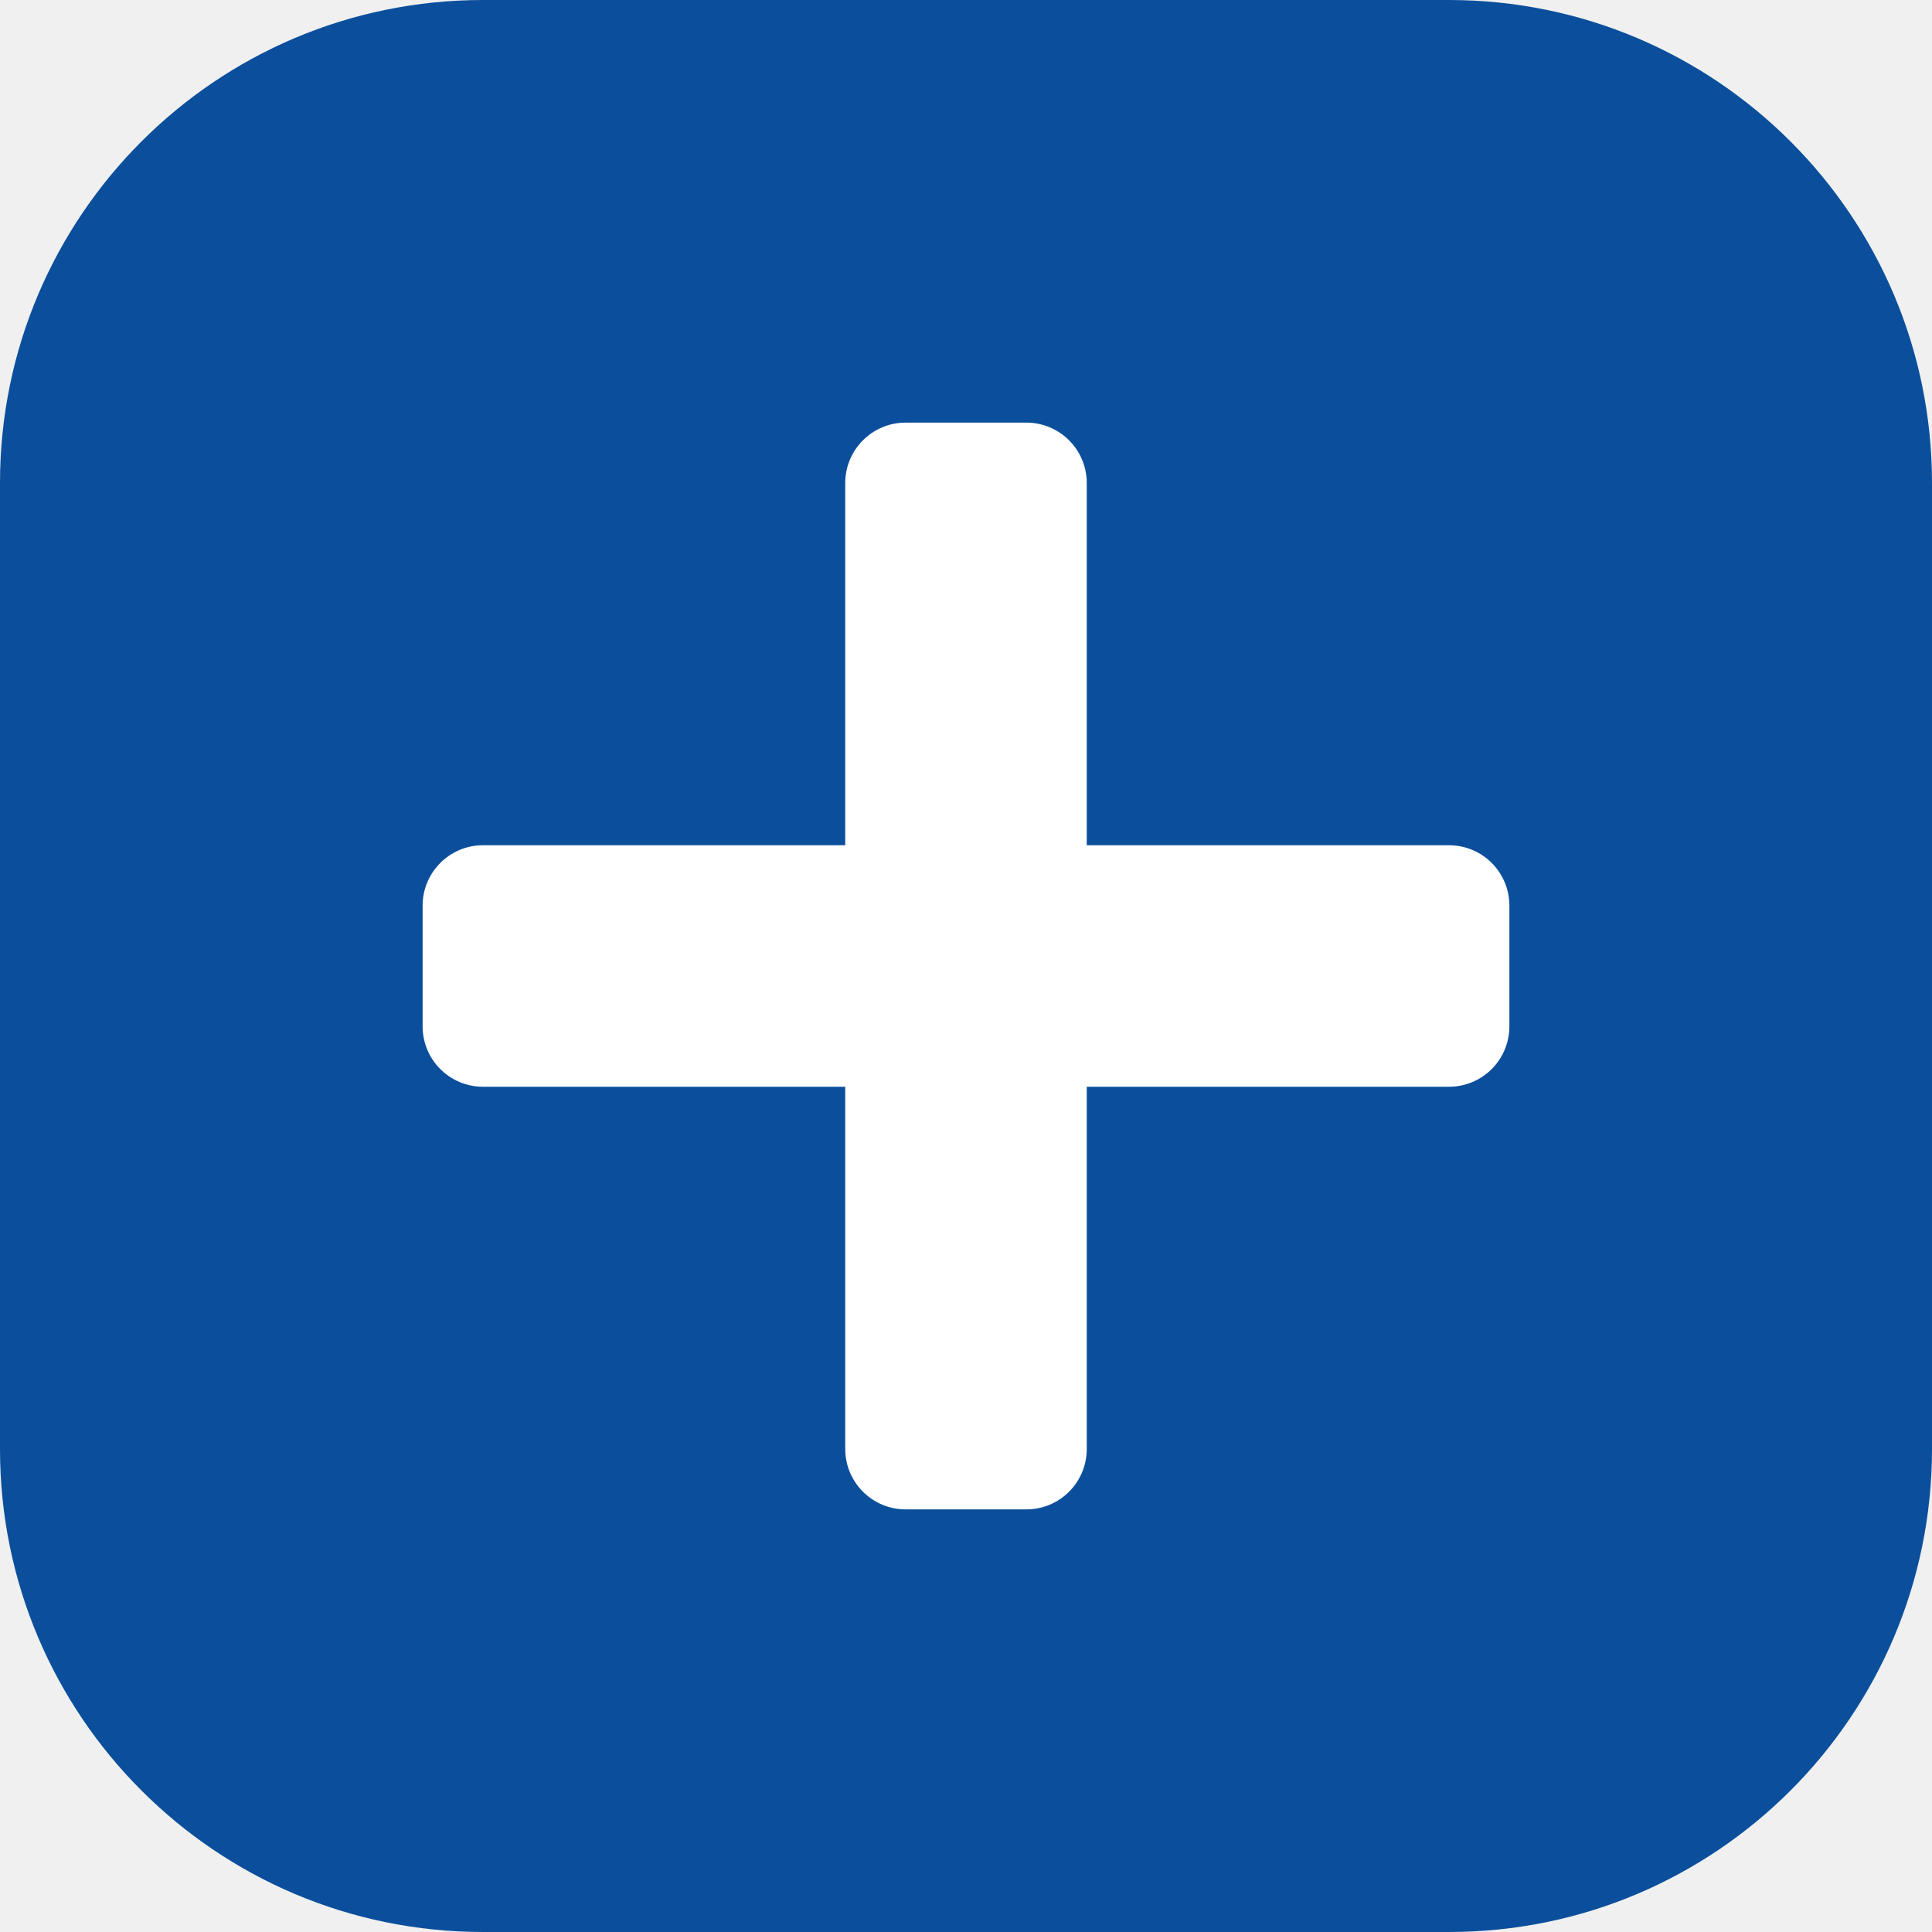
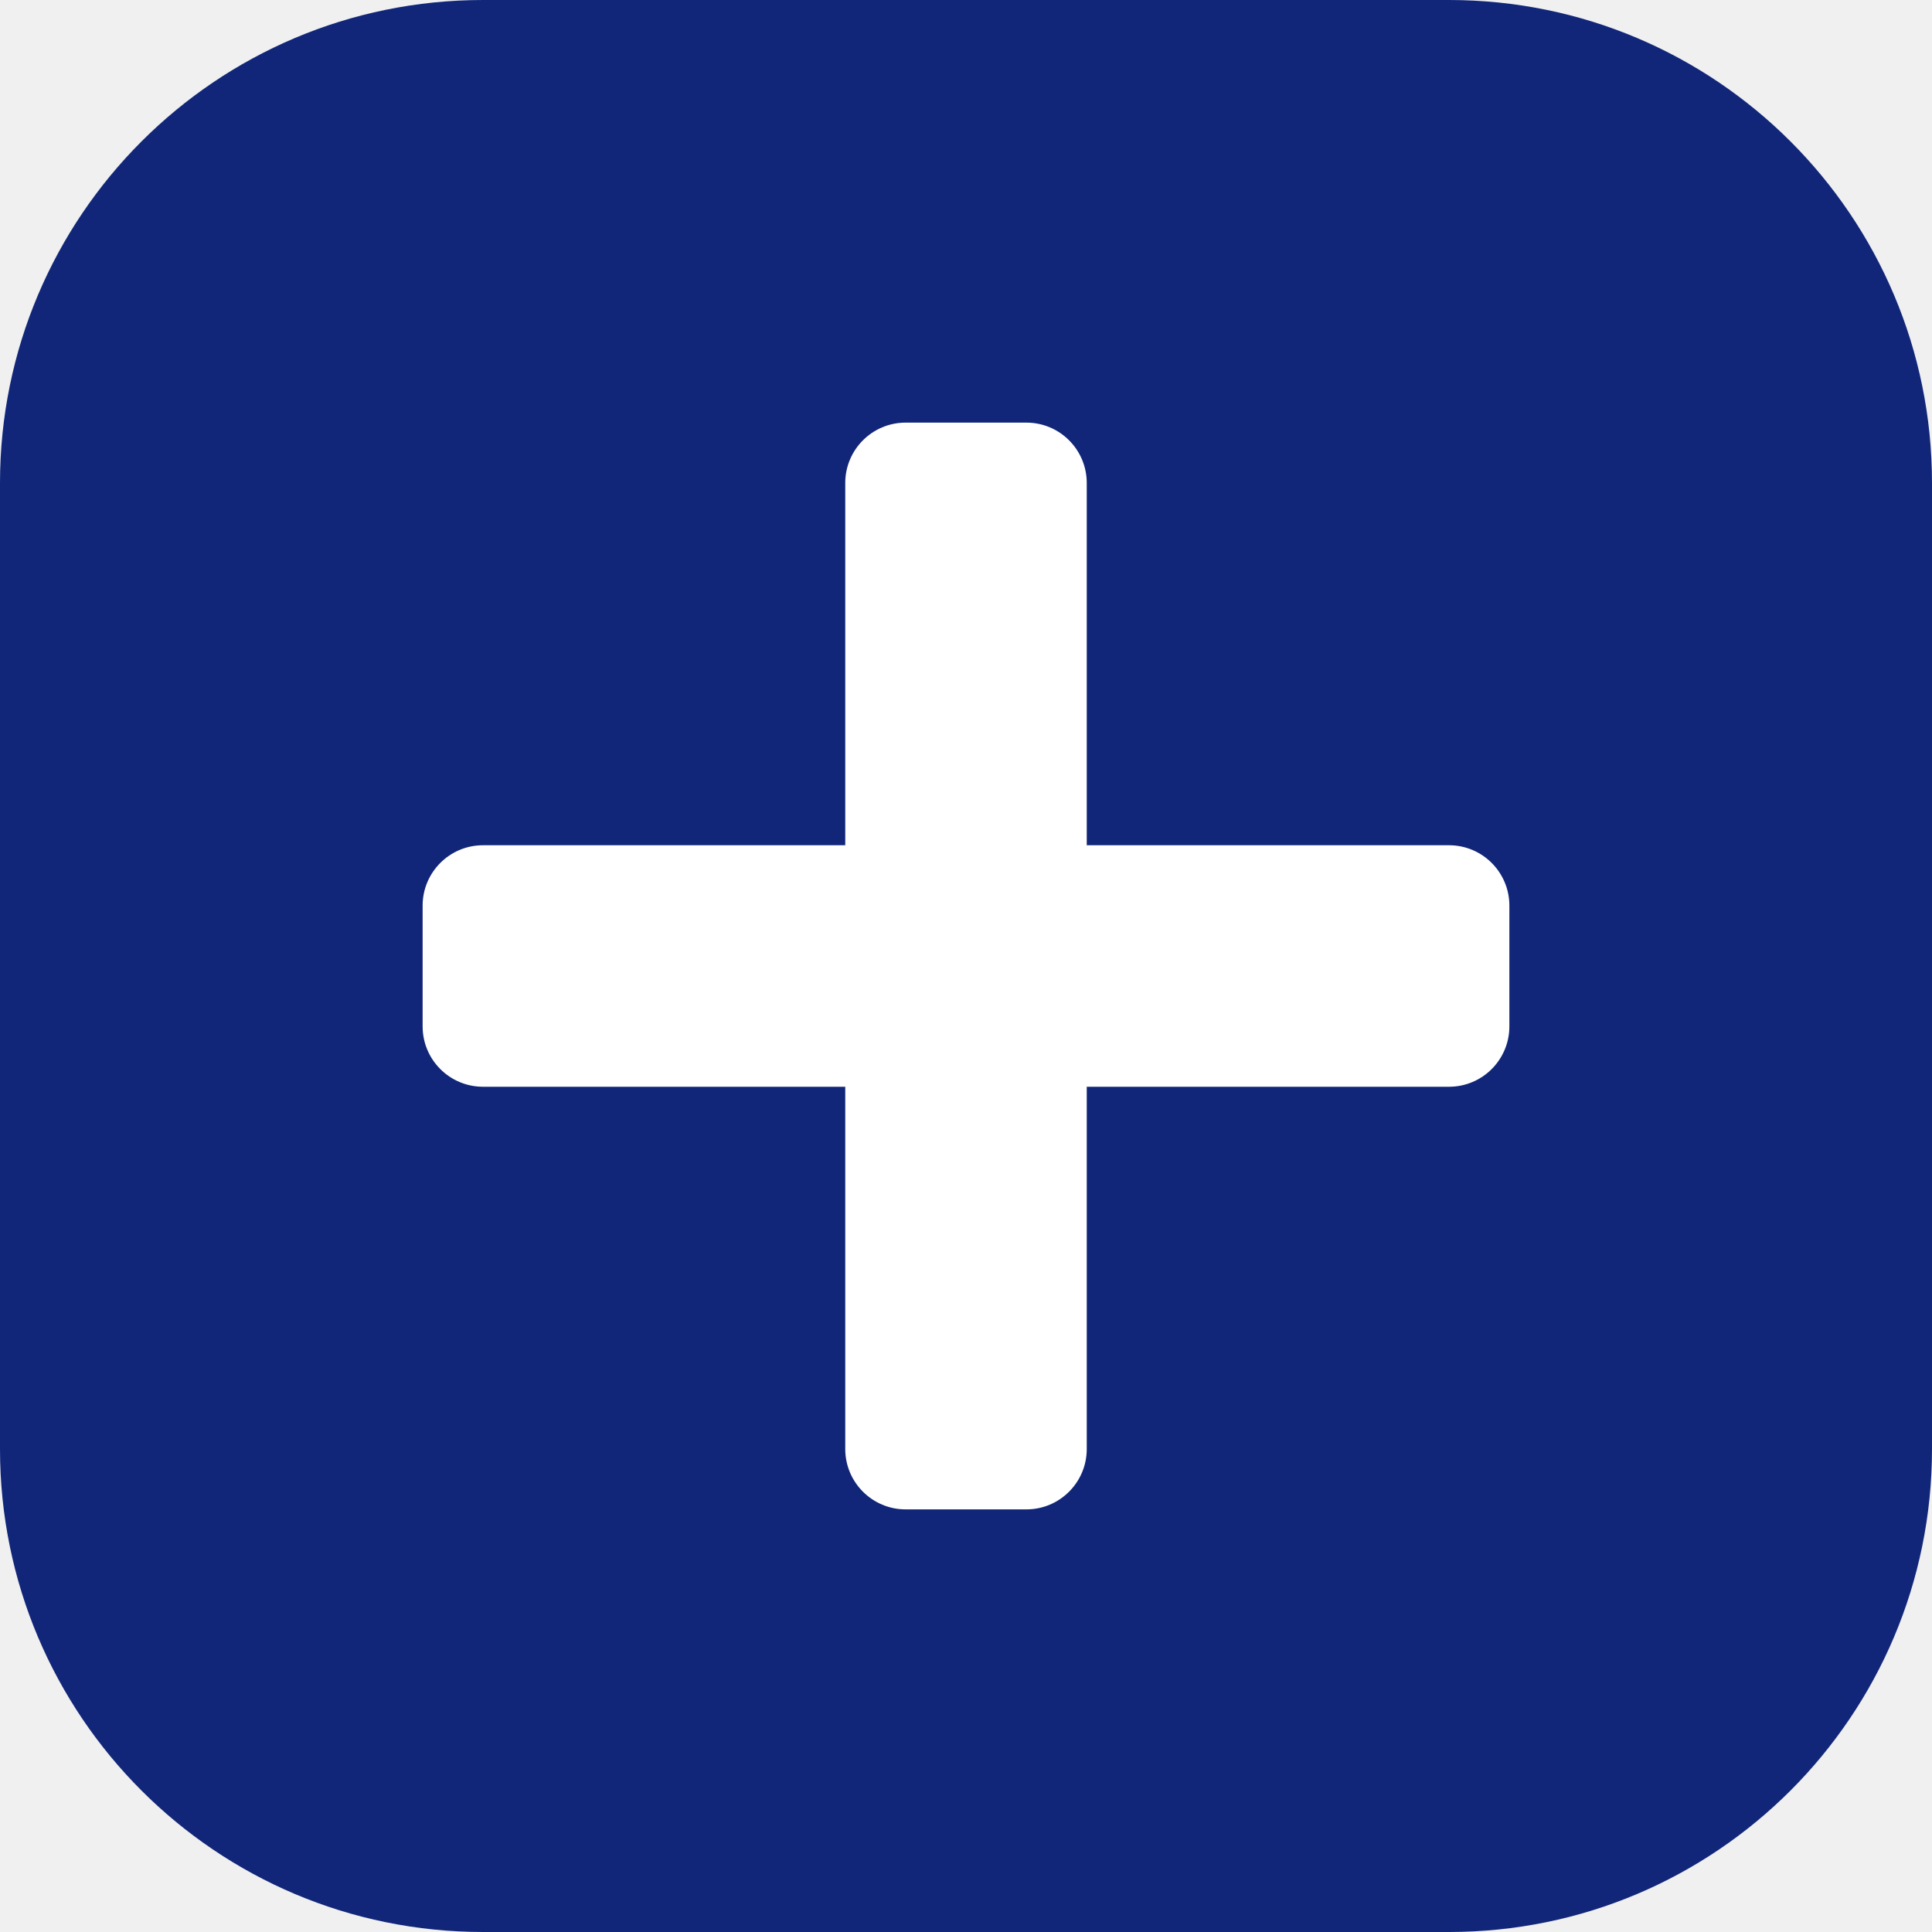
<svg xmlns="http://www.w3.org/2000/svg" viewBox="0 0 64 64">
-   <rect width="64" height="64" rx="16" fill="#0B4F9C" />
+   <rect width="64" height="64" rx="16" fill="#112679" />
  <rect x="28" y="14" width="8" height="36" rx="2" fill="#fff" />
  <rect x="14" y="28" width="36" height="8" rx="2" fill="#fff" />
</svg>
